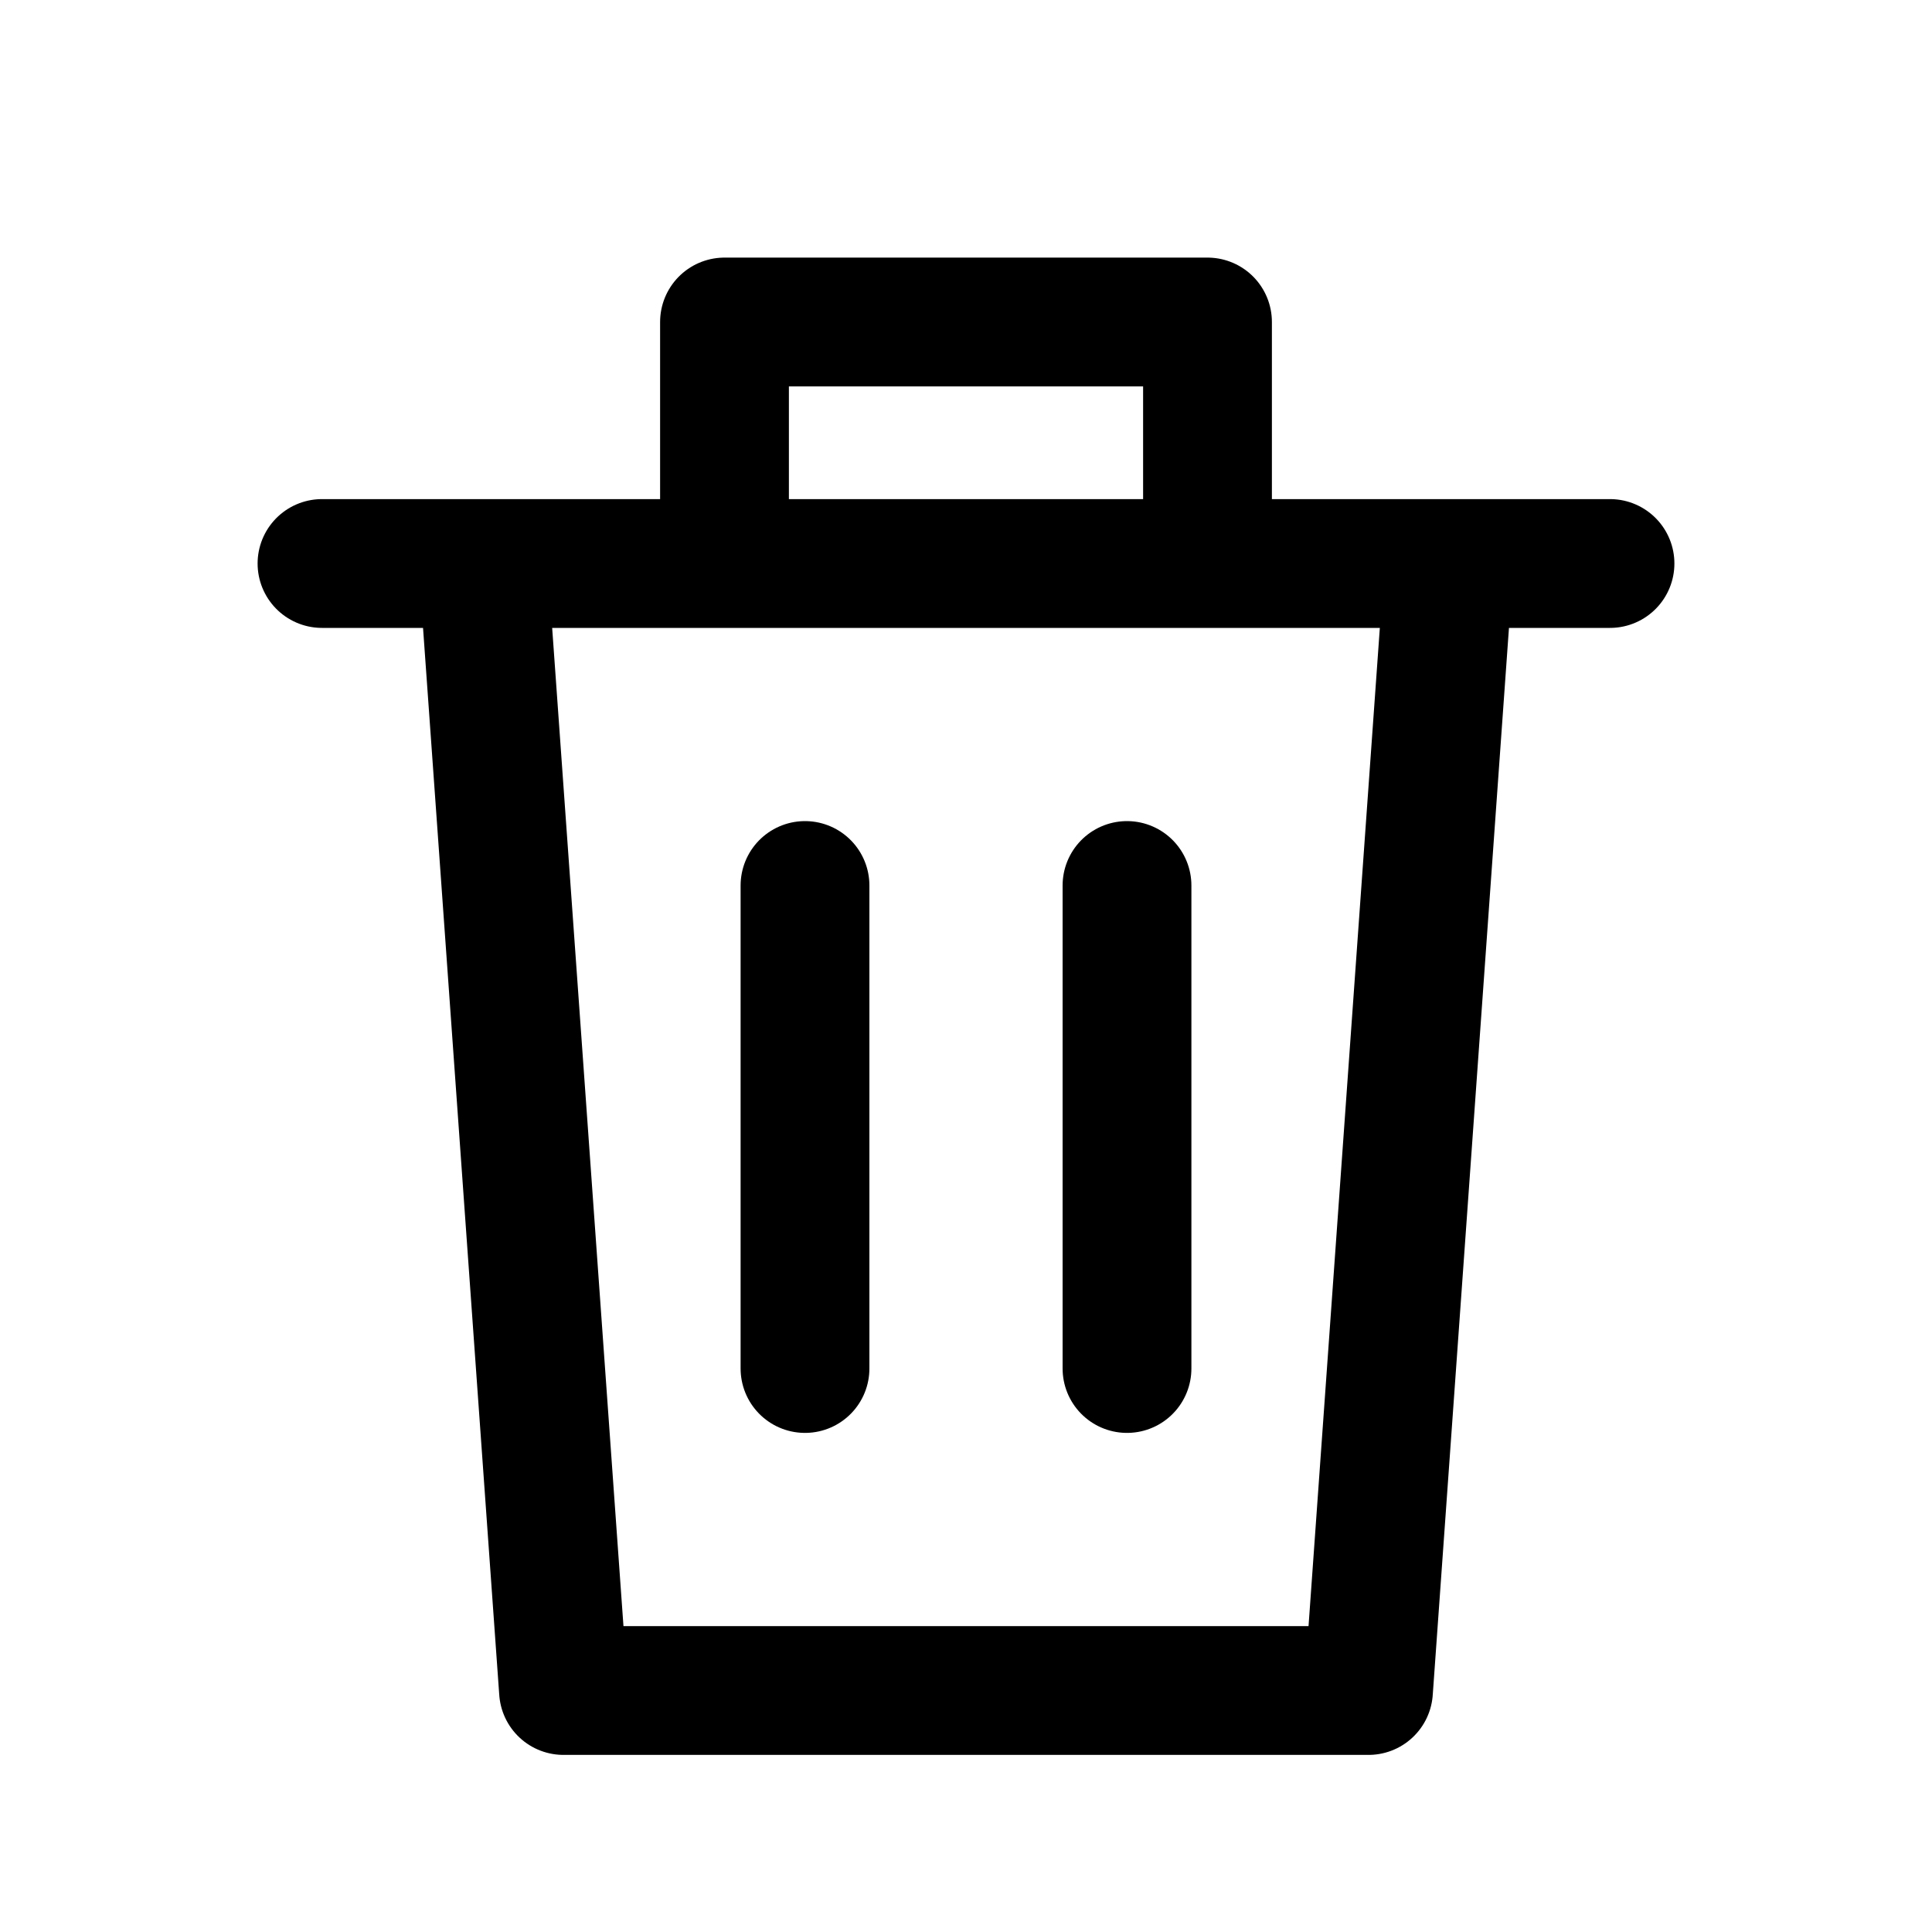
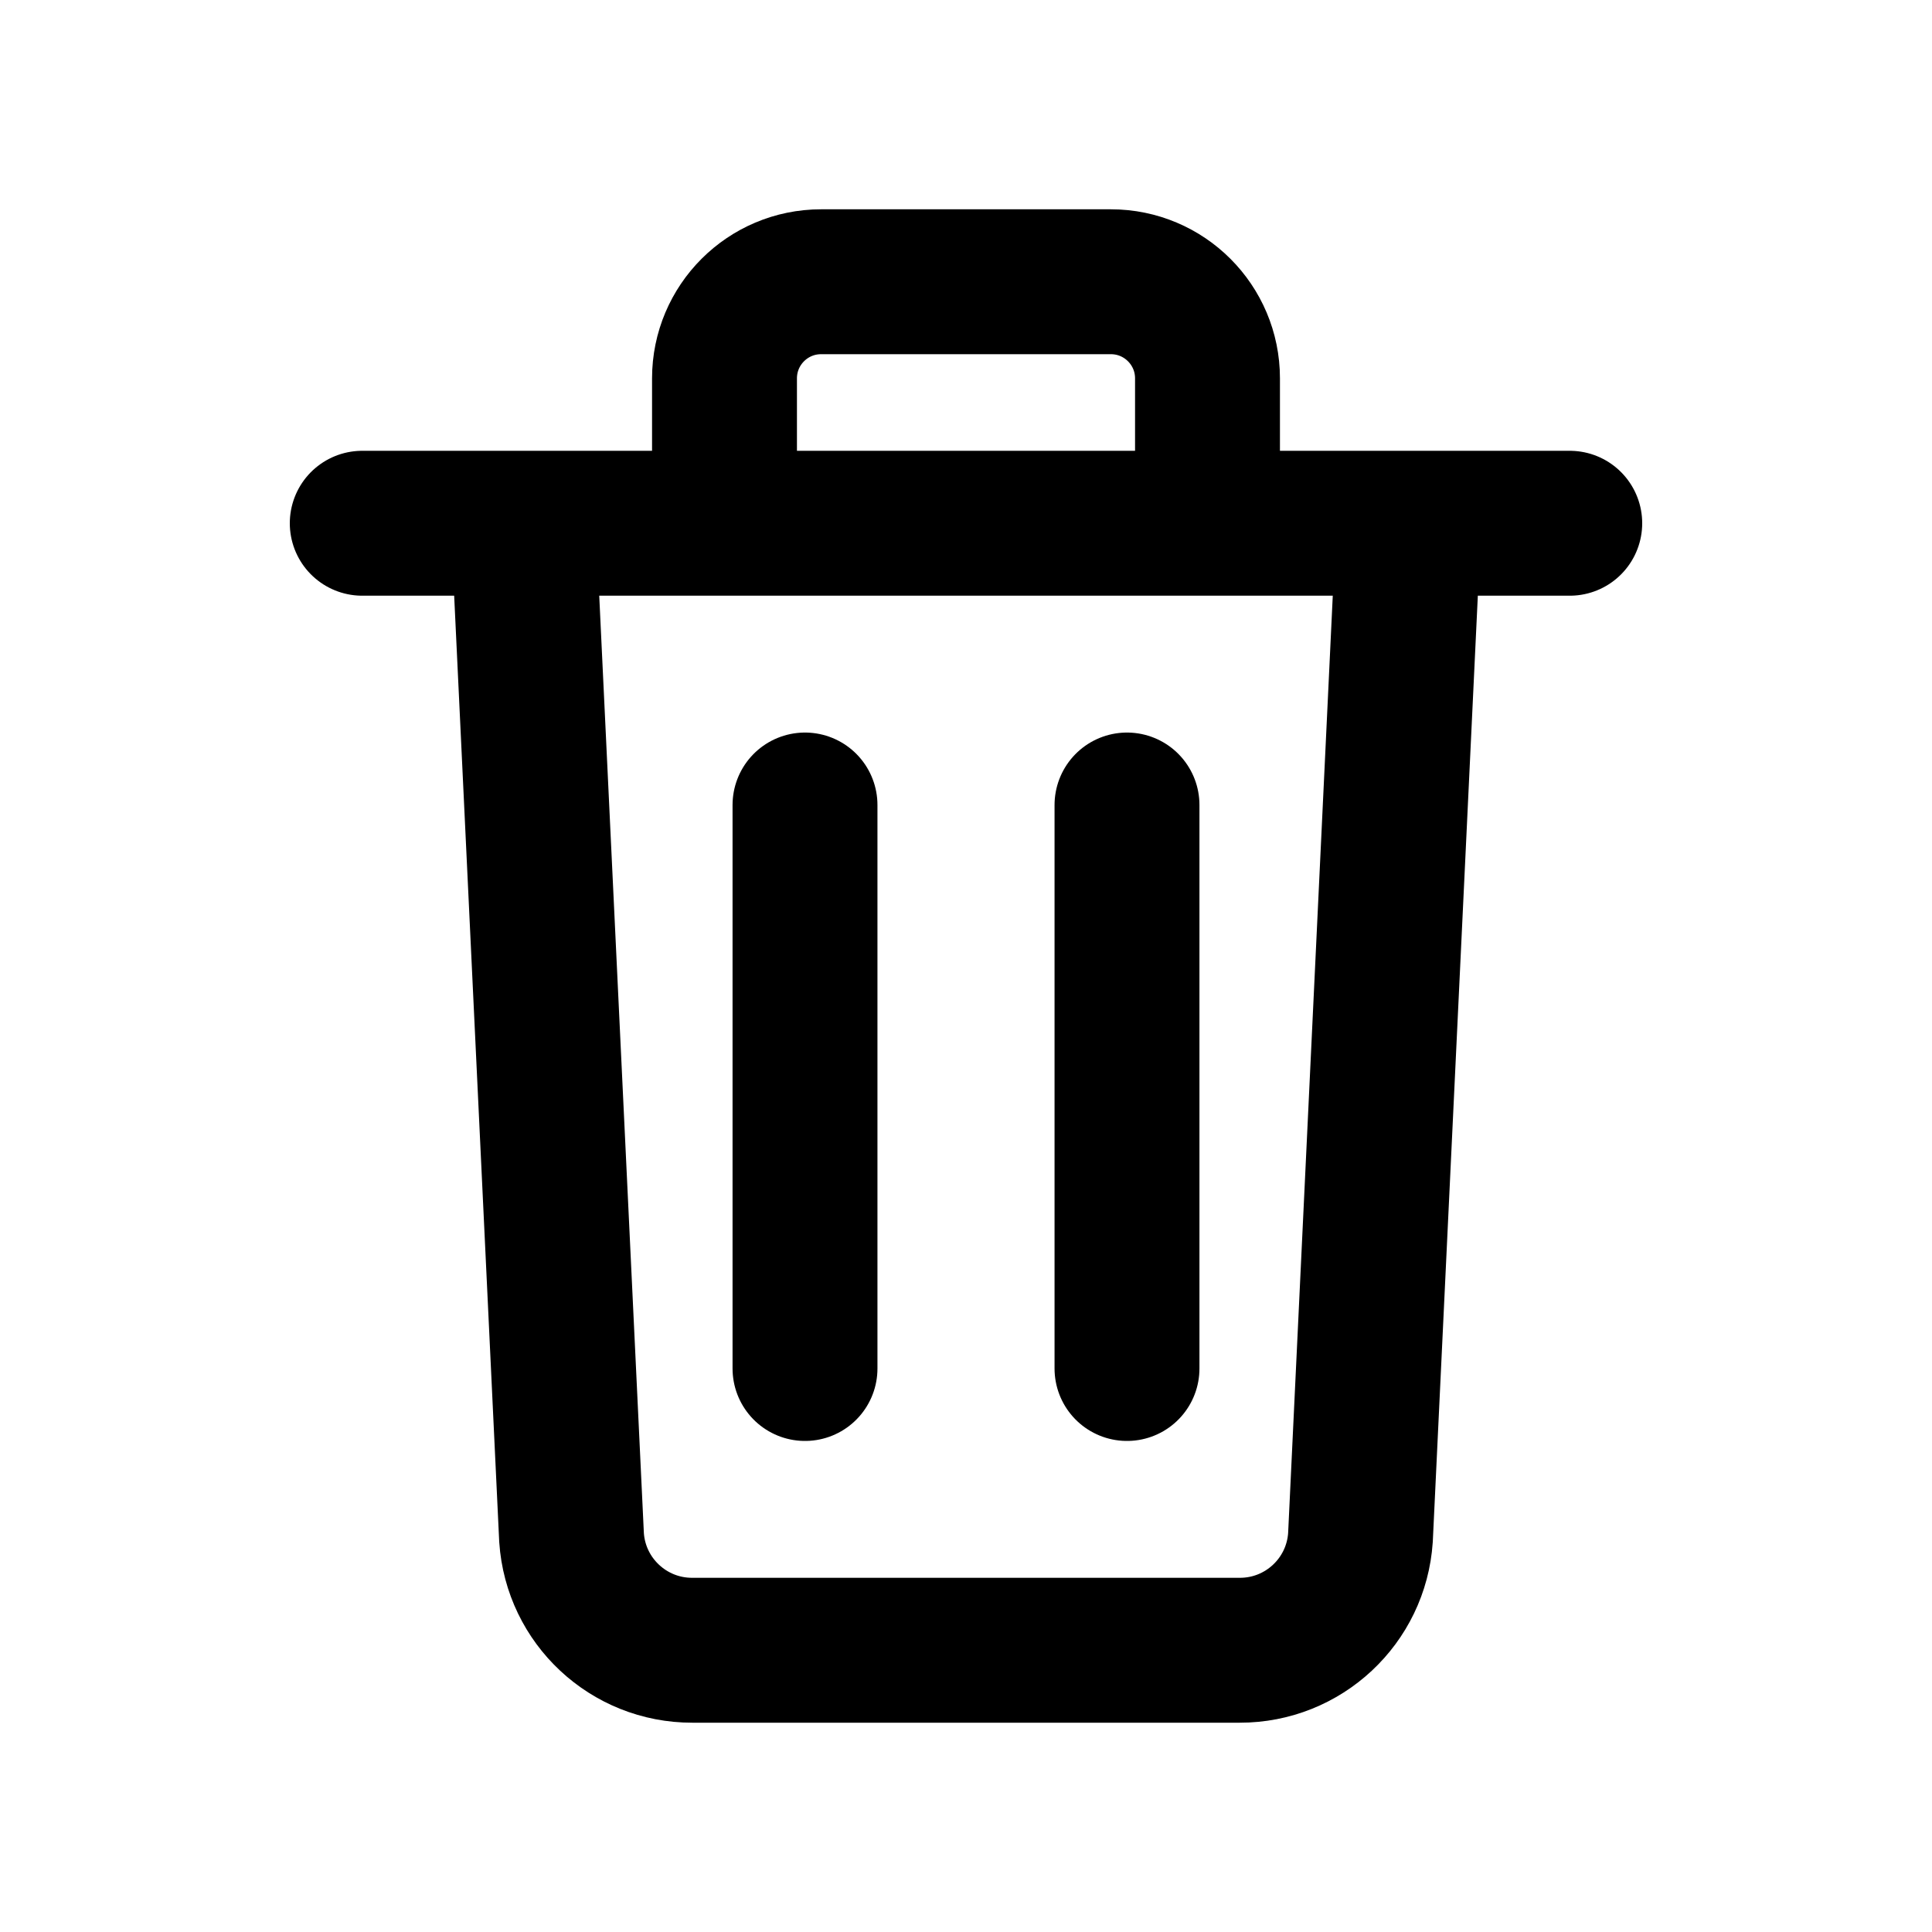
- <svg xmlns="http://www.w3.org/2000/svg" viewBox="0 0 24 24" fill="none" stroke="currentColor" stroke-width="1.6" stroke-linecap="round" stroke-linejoin="round">
-   <path d="M4 7h16M9 7V4h6v3M6 7l1 14h10l1-14M10 11v6M14 11v6" />
+ <svg xmlns="http://www.w3.org/2000/svg" viewBox="0 0 24 24" fill="none" stroke="currentColor" stroke-width="1.8" stroke-linecap="round" stroke-linejoin="round">
+   <path d="M4.5 6.5h15M9 6.5V4.7a1.2 1.2 0 0 1 1.2-1.2h3.6A1.2 1.2 0 0 1 15 4.7v1.8M6.5 6.5l.6 12.6a1.5 1.5 0 0 0 1.5 1.4h6.8a1.5 1.5 0 0 0 1.5-1.4l.6-12.6M10 10v7M14 10v7" />
</svg>
